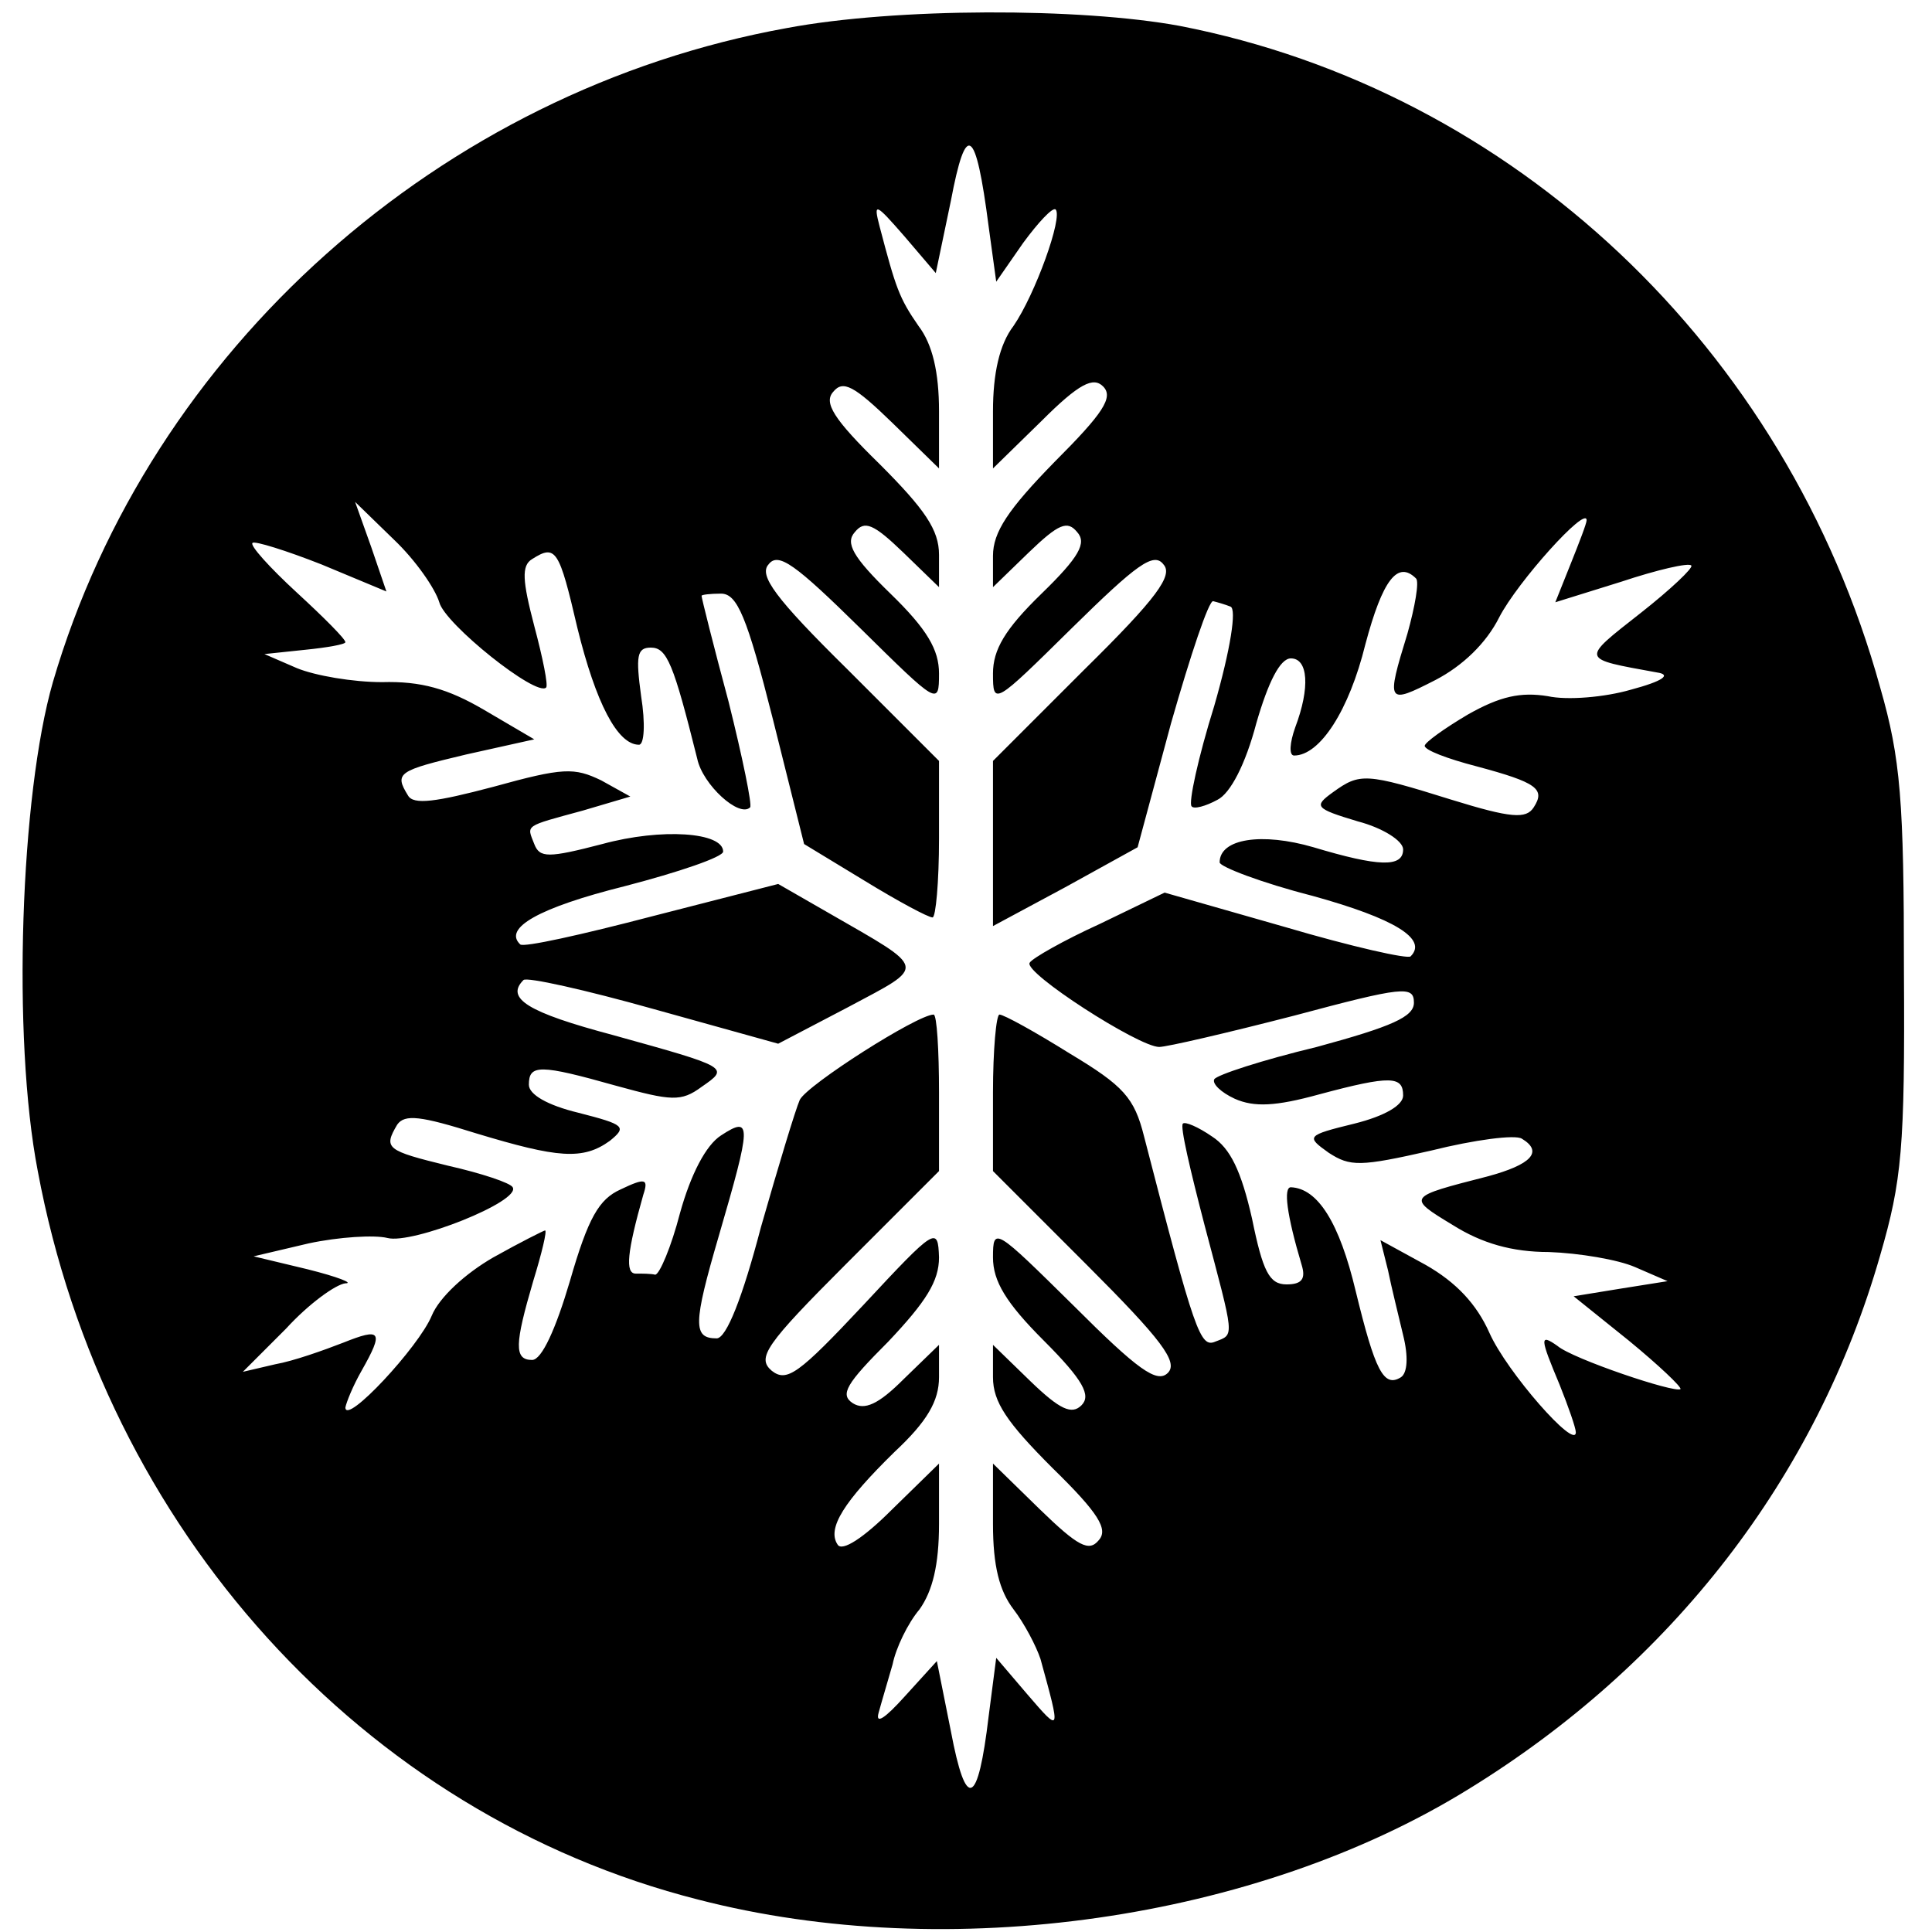
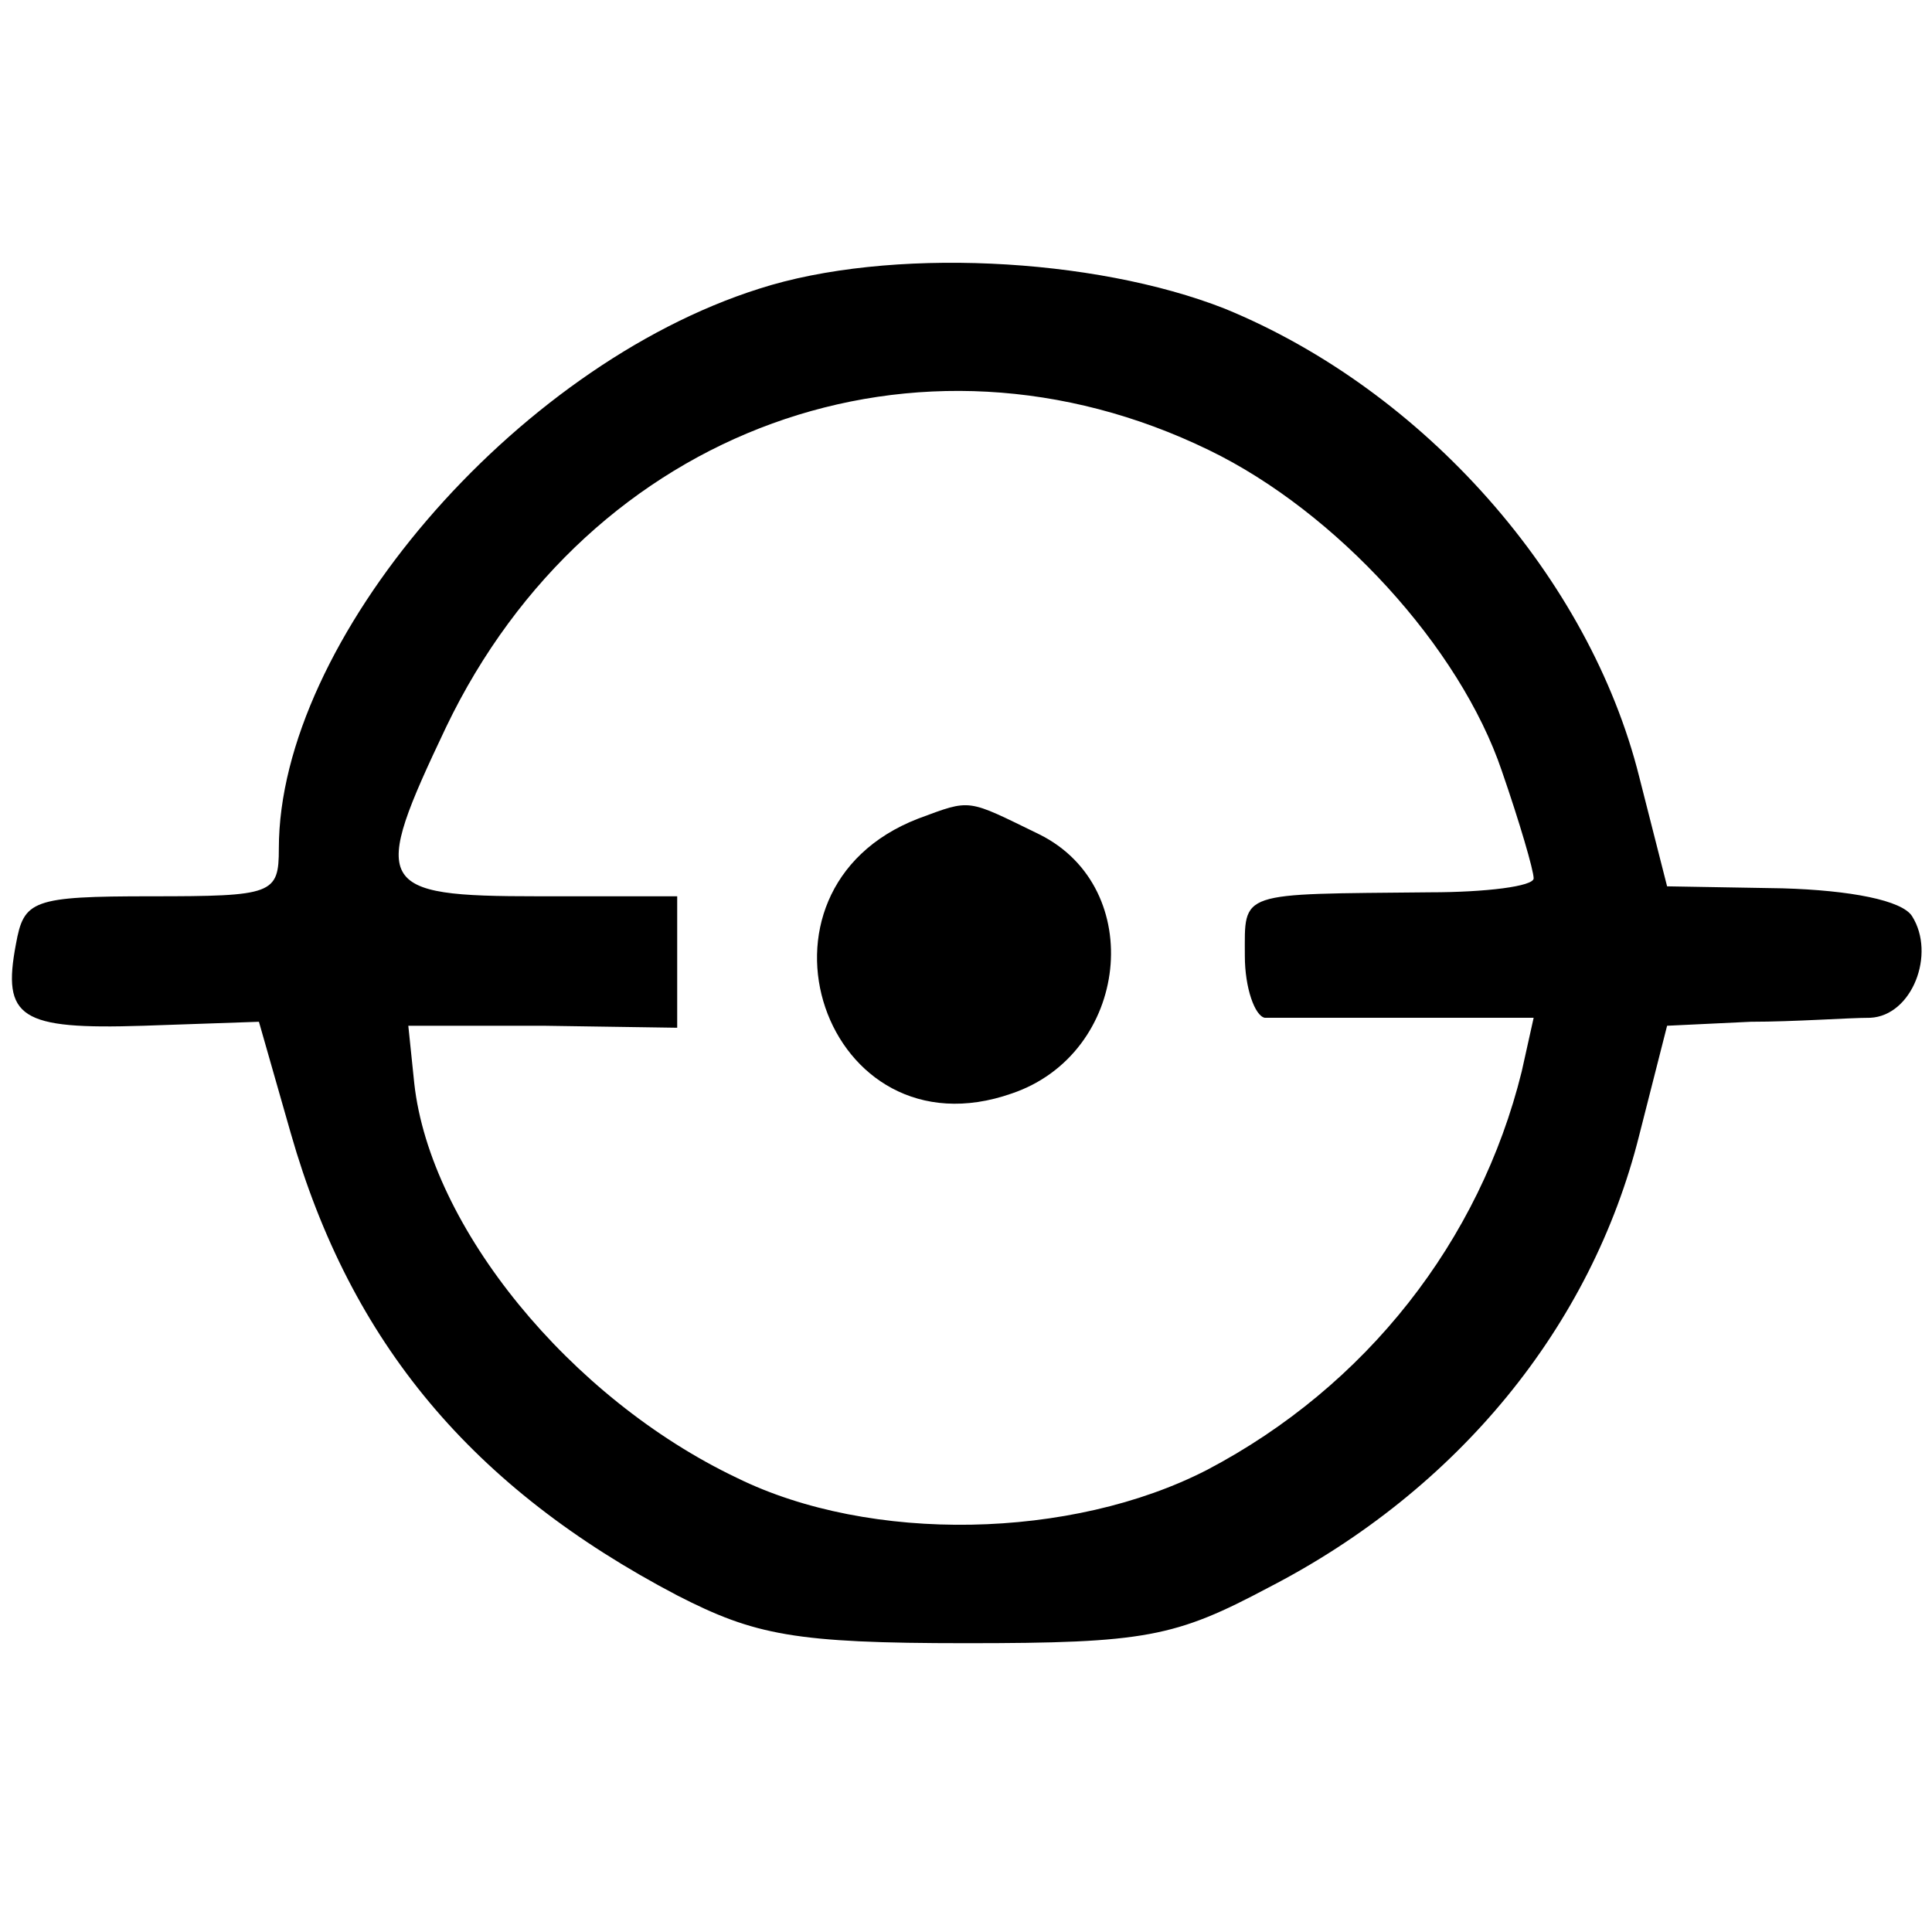
- <svg xmlns="http://www.w3.org/2000/svg" version="1.0" width="179pt" height="179pt" viewBox="0 0 179 179" preserveAspectRatio="xMidYMid meet">
-   <g transform="translate(0,179) scale(0.1,-0.1)" fill="#000000" stroke="none">
-     <path d="M729 1764 c-321 -58 -590 -298 -680 -606 -30 -104 -38 -329 -14 -453 62 -332 301 -596 612 -675 232 -60 517 -19 713 102 189 116 323 289 382 495 20 69 23 99 22 263 0 158 -3 197 -22 263 -87 315 -340 553 -649 613 -92 17 -263 17 -364 -2z m187 -184 l7 -51 25 36 c14 19 27 33 30 31 7 -7 -19 -79 -39 -108 -13 -17 -19 -44 -19 -79 l0 -53 45 44 c35 35 48 41 57 32 10 -10 0 -25 -45 -70 -43 -44 -57 -65 -57 -87 l0 -29 33 32 c28 27 36 30 45 19 9 -10 2 -23 -33 -57 -34 -33 -45 -52 -45 -74 0 -30 1 -29 73 42 60 59 76 71 85 59 9 -10 -6 -31 -73 -97 l-85 -85 0 -76 0 -77 67 36 67 37 31 115 c18 63 35 114 39 113 4 -1 11 -3 16 -5 6 -2 0 -40 -15 -92 -15 -48 -24 -90 -21 -93 2 -3 13 0 24 6 12 6 26 33 36 71 11 38 22 60 32 60 16 0 18 -27 4 -64 -5 -14 -6 -26 -1 -26 24 0 51 42 66 103 16 60 30 78 47 61 3 -3 -1 -26 -8 -51 -20 -65 -19 -66 26 -43 25 13 47 34 59 58 17 33 81 104 81 90 0 -3 -7 -21 -15 -41 l-14 -35 61 19 c33 11 63 18 65 15 2 -2 -19 -22 -47 -44 -56 -44 -56 -42 15 -55 14 -2 6 -8 -24 -16 -24 -7 -59 -10 -77 -6 -25 4 -44 0 -74 -17 -22 -13 -40 -26 -40 -29 0 -4 21 -12 48 -19 56 -15 64 -21 53 -38 -7 -11 -21 -10 -76 7 -80 25 -85 25 -110 7 -18 -13 -17 -15 23 -27 23 -6 42 -18 42 -26 0 -17 -23 -16 -83 2 -48 14 -87 8 -87 -14 0 -4 39 -19 86 -31 76 -21 107 -40 91 -56 -2 -3 -55 9 -116 27 l-112 32 -60 -29 c-33 -15 -63 -32 -65 -36 -6 -9 101 -78 120 -78 7 0 63 13 125 29 101 27 111 28 111 12 0 -13 -20 -22 -90 -41 -50 -12 -93 -26 -95 -30 -2 -4 6 -12 19 -18 18 -8 38 -7 78 4 67 18 78 17 78 -1 0 -9 -17 -19 -45 -26 -45 -11 -45 -12 -24 -27 20 -13 29 -13 95 2 40 10 78 15 84 11 20 -12 9 -24 -32 -35 -74 -19 -75 -19 -32 -45 27 -17 55 -25 89 -25 28 -1 64 -7 80 -14 l30 -13 -44 -7 -43 -7 51 -41 c28 -23 49 -43 48 -45 -5 -4 -100 28 -114 40 -17 12 -16 7 2 -36 8 -20 15 -40 15 -44 0 -17 -64 56 -80 92 -12 27 -31 47 -59 63 l-42 23 7 -28 c3 -15 10 -43 14 -60 5 -20 4 -35 -2 -39 -16 -10 -24 6 -42 80 -15 63 -35 95 -60 96 -7 0 -4 -25 10 -72 4 -13 0 -18 -14 -18 -16 0 -22 12 -32 61 -10 44 -20 65 -37 76 -13 9 -25 14 -27 12 -3 -2 7 -44 20 -94 28 -106 28 -101 10 -108 -14 -6 -19 8 -66 190 -9 36 -19 47 -69 77 -32 20 -61 36 -65 36 -3 0 -6 -33 -6 -72 l0 -73 87 -87 c69 -69 85 -90 75 -100 -10 -10 -28 3 -87 62 -73 72 -75 74 -75 45 0 -22 12 -42 47 -77 37 -37 44 -51 35 -60 -9 -9 -20 -4 -47 22 l-35 34 0 -30 c0 -23 13 -42 55 -84 43 -42 52 -57 43 -67 -9 -11 -19 -6 -55 29 l-43 42 0 -56 c0 -39 6 -62 19 -79 10 -13 21 -34 25 -46 19 -69 19 -69 -12 -33 l-29 34 -7 -54 c-10 -84 -21 -88 -35 -14 l-13 65 -30 -33 c-18 -20 -27 -26 -24 -15 3 11 9 31 13 45 3 15 14 38 25 51 12 17 18 41 18 79 l0 56 -44 -43 c-26 -26 -46 -39 -50 -32 -10 15 6 40 53 86 30 28 41 47 41 69 l0 30 -33 -32 c-23 -23 -36 -29 -47 -22 -12 8 -6 18 33 57 35 37 47 56 47 78 -1 29 -3 28 -70 -44 -60 -64 -71 -72 -85 -61 -14 12 -6 24 69 99 l86 86 0 73 c0 39 -2 72 -5 72 -15 0 -117 -65 -124 -79 -4 -9 -20 -62 -36 -118 -17 -65 -32 -103 -41 -103 -22 0 -22 13 2 95 30 103 31 112 2 93 -14 -9 -28 -36 -38 -72 -8 -31 -19 -57 -23 -57 -4 1 -12 1 -18 1 -10 0 -8 20 7 73 5 15 2 16 -21 5 -20 -9 -30 -26 -47 -85 -13 -44 -26 -73 -35 -73 -17 0 -16 15 1 73 8 26 13 47 11 47 -1 0 -23 -11 -48 -25 -26 -15 -50 -37 -57 -54 -12 -29 -80 -102 -80 -85 1 5 7 20 15 34 21 37 18 40 -17 26 -18 -7 -46 -17 -63 -20 l-30 -7 40 40 c21 23 46 41 55 42 8 0 -7 6 -35 13 l-50 12 51 12 c28 6 61 8 73 5 23 -6 124 34 116 47 -2 4 -29 13 -60 20 -57 14 -60 16 -47 38 7 10 22 8 73 -8 76 -23 99 -25 124 -7 16 13 14 15 -29 26 -29 7 -46 17 -46 26 0 19 10 19 81 -1 51 -14 60 -15 79 -1 26 18 26 18 -82 48 -79 21 -100 34 -83 51 3 3 57 -9 121 -27 l115 -32 65 34 c73 39 74 34 -18 87 l-47 27 -117 -30 c-65 -17 -119 -29 -122 -26 -16 15 17 34 97 54 50 13 91 27 91 32 0 18 -57 22 -112 7 -50 -13 -58 -13 -63 0 -7 18 -10 16 45 31 l44 13 -27 15 c-25 12 -35 12 -100 -6 -53 -14 -74 -17 -79 -8 -13 21 -9 23 54 38 l63 14 -46 27 c-34 20 -59 27 -95 26 -27 0 -62 6 -79 13 l-30 13 38 4 c20 2 37 5 37 7 0 3 -20 23 -45 46 -25 23 -44 44 -41 46 2 2 31 -7 64 -20 l60 -25 -14 41 -15 42 36 -35 c20 -19 38 -45 42 -58 5 -20 90 -88 99 -79 2 2 -3 27 -11 57 -11 42 -12 56 -2 62 22 14 25 9 42 -64 17 -69 37 -108 57 -108 5 0 6 20 2 45 -5 37 -4 45 9 45 15 0 21 -15 43 -103 5 -24 39 -55 49 -45 2 2 -7 46 -20 98 -14 52 -25 96 -25 98 0 1 8 2 18 2 15 0 24 -21 48 -116 l29 -116 56 -34 c31 -19 59 -34 63 -34 3 0 6 33 6 73 l0 72 -85 85 c-67 66 -82 87 -73 97 9 12 25 0 85 -59 72 -71 73 -72 73 -42 0 22 -11 41 -45 74 -35 34 -42 47 -33 57 9 11 17 8 45 -19 l33 -32 0 30 c0 23 -13 42 -55 84 -43 42 -52 57 -43 67 9 11 19 6 55 -29 l43 -42 0 53 c0 36 -6 62 -19 79 -18 26 -21 35 -36 92 -6 23 -4 22 23 -9 l29 -34 14 67 c14 74 23 69 35 -24z" />
+ <svg xmlns="http://www.w3.org/2000/svg" version="1.0" width="97pt" height="97pt" viewBox="0 0 97 97" preserveAspectRatio="xMidYMid meet">
+   <g transform="translate(0,97) scale(0.1,-0.1)" fill="#000000" stroke="none">
+     <path d="M381 825 c-123 -39 -241 -177 -241 -281 0 -23 -3 -24 -64 -24 -60 0 -64 -2 -68 -24 -7 -37 2 -43 64 -41 l58 2 16 -56 c30 -105 91 -178 194 -232 39 -20 59 -24 145 -24 90 0 105 3 152 28 95 49 162 131 186 227 l14 55 42 2 c22 0 49 2 60 2 21 1 33 32 21 51 -5 8 -31 13 -65 14 l-58 1 -14 55 c-25 100 -108 194 -208 235 -66 26 -169 31 -234 10z m226 -81 c64 -31 126 -99 147 -161 9 -26 16 -50 16 -54 0 -4 -24 -7 -52 -7 -97 -1 -93 1 -93 -32 0 -16 5 -30 10 -31 6 0 38 0 73 0 l62 0 -6 -27 c-21 -85 -78 -158 -158 -200 -68 -35 -169 -37 -236 -4 -84 40 -154 126 -162 198 l-3 29 68 0 67 -1 0 33 0 33 -70 0 c-82 0 -84 5 -46 85 72 150 237 210 383 139z" />
+     <path d="M461 559 c-93 -36 -47 -171 47 -138 59 20 68 103 14 130 -37 18 -34 18 -61 8z" />
  </g>
</svg>
